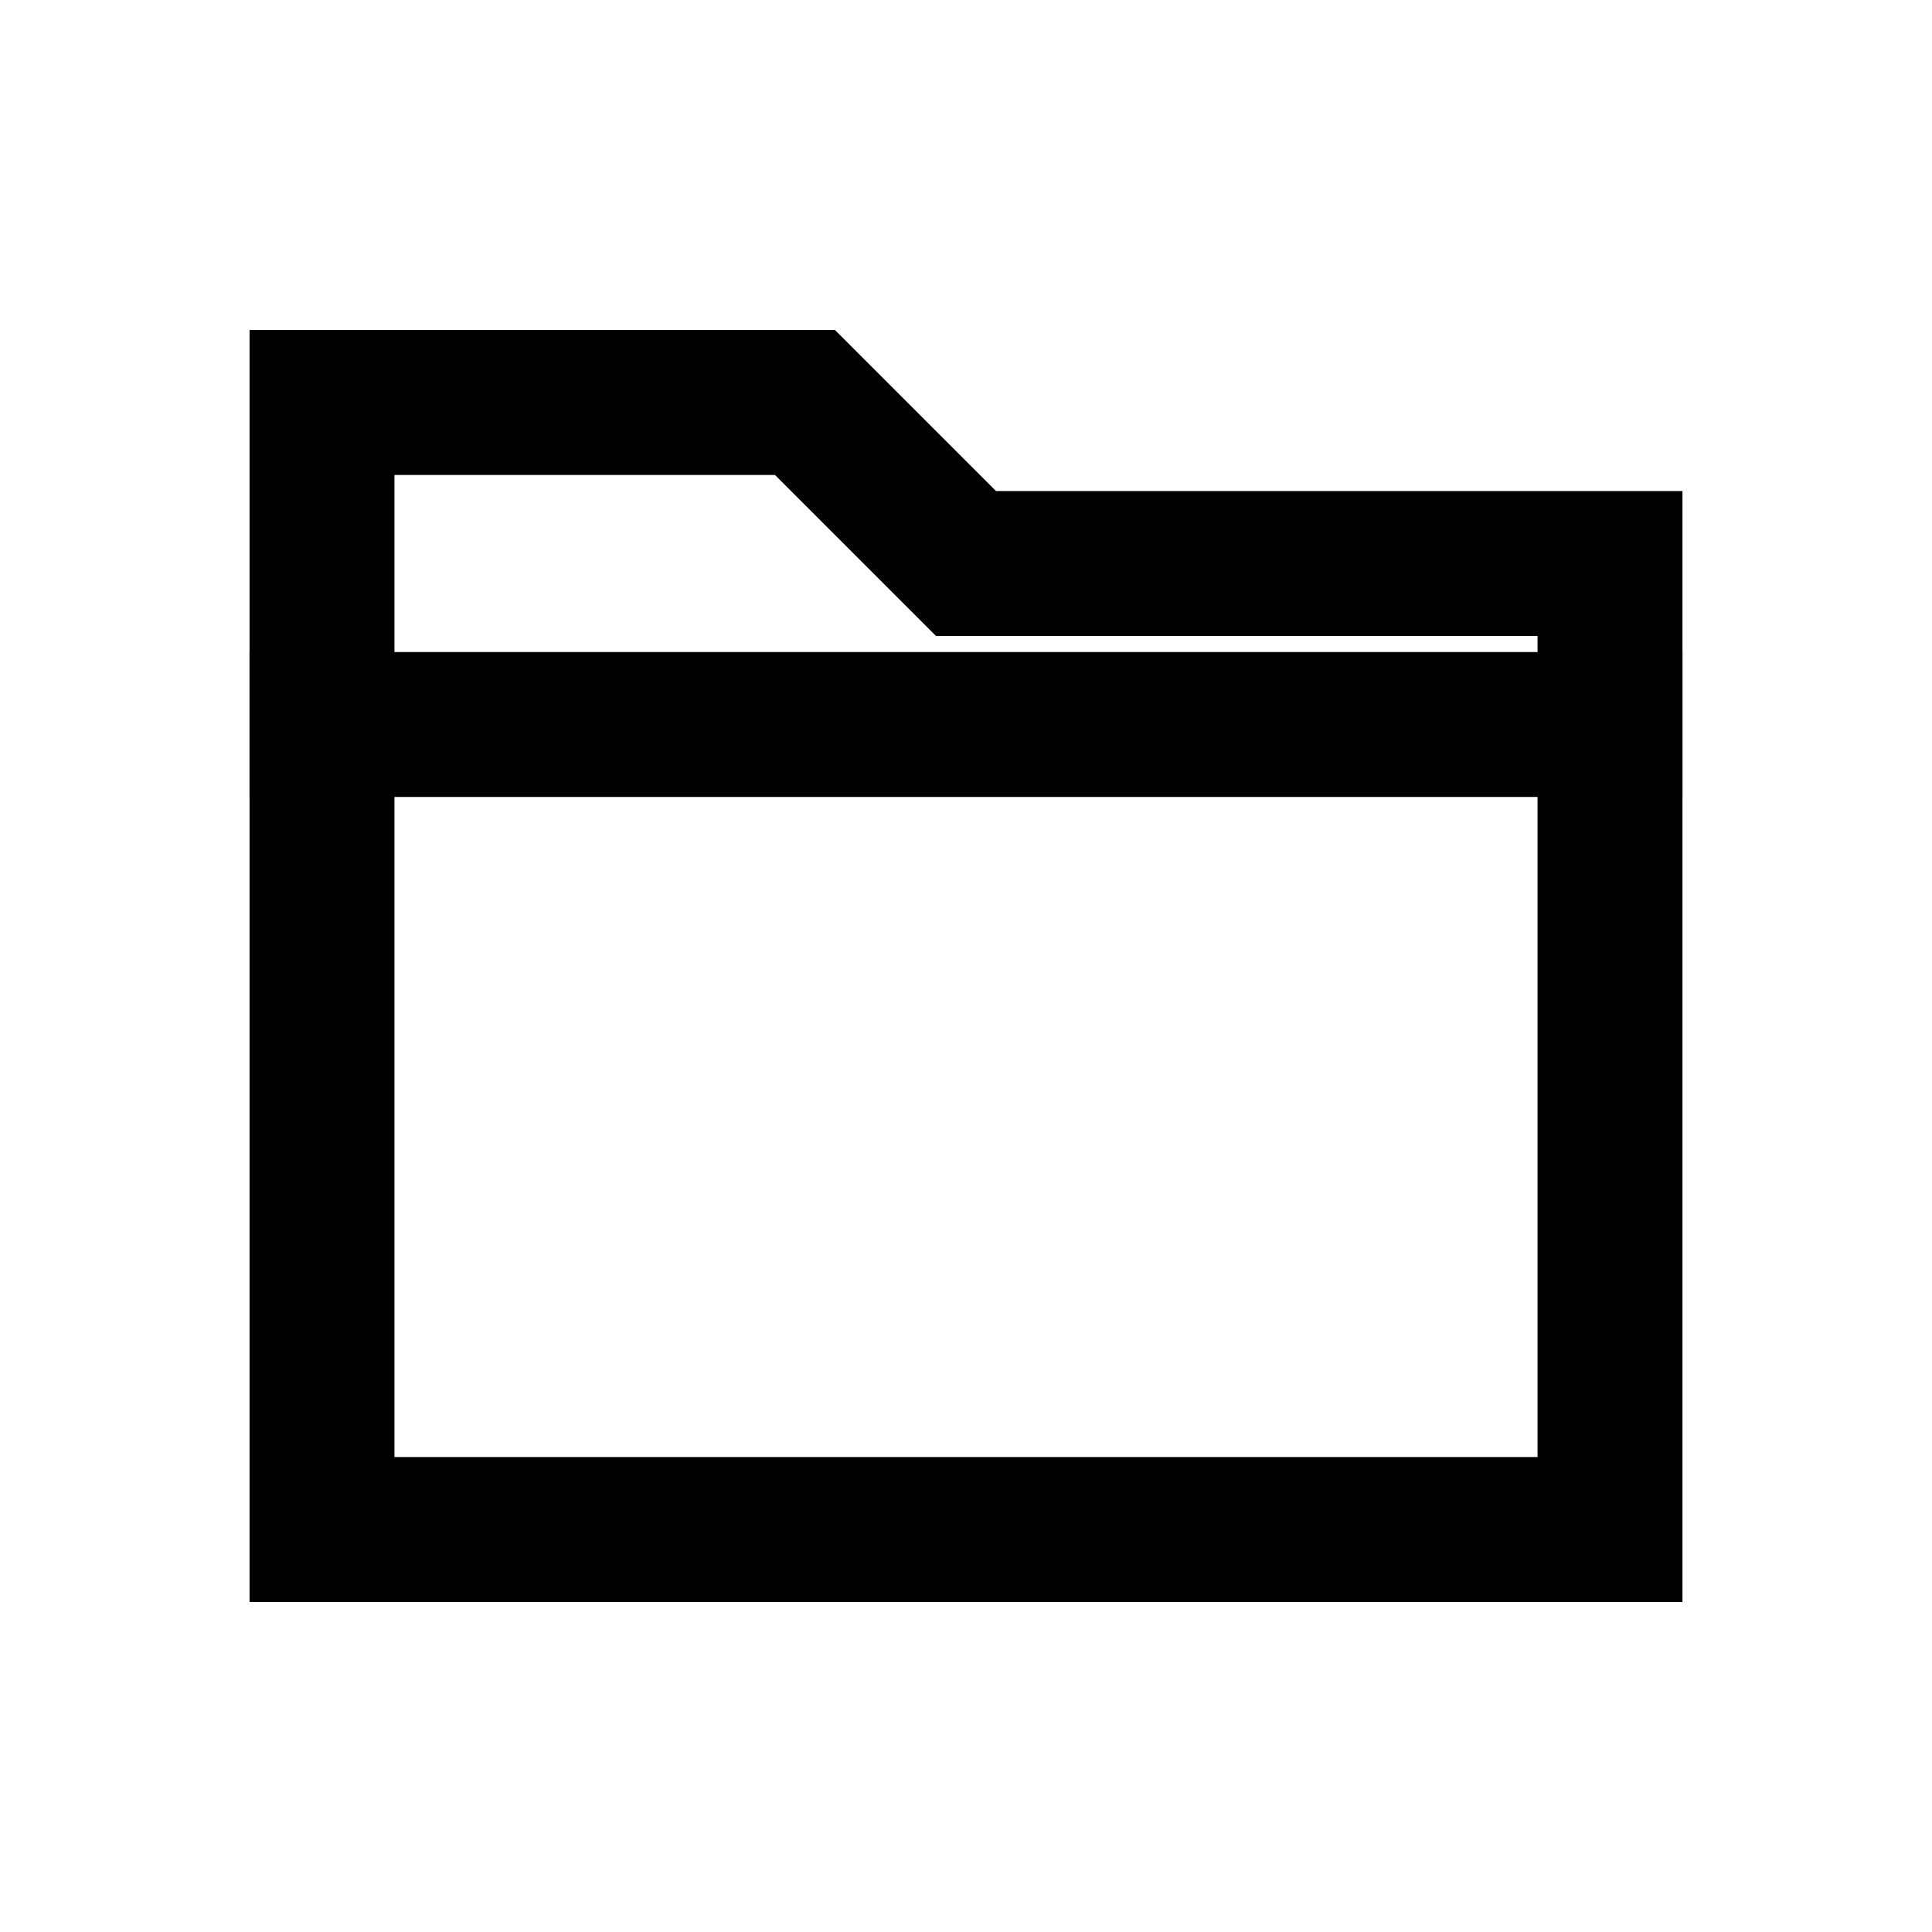
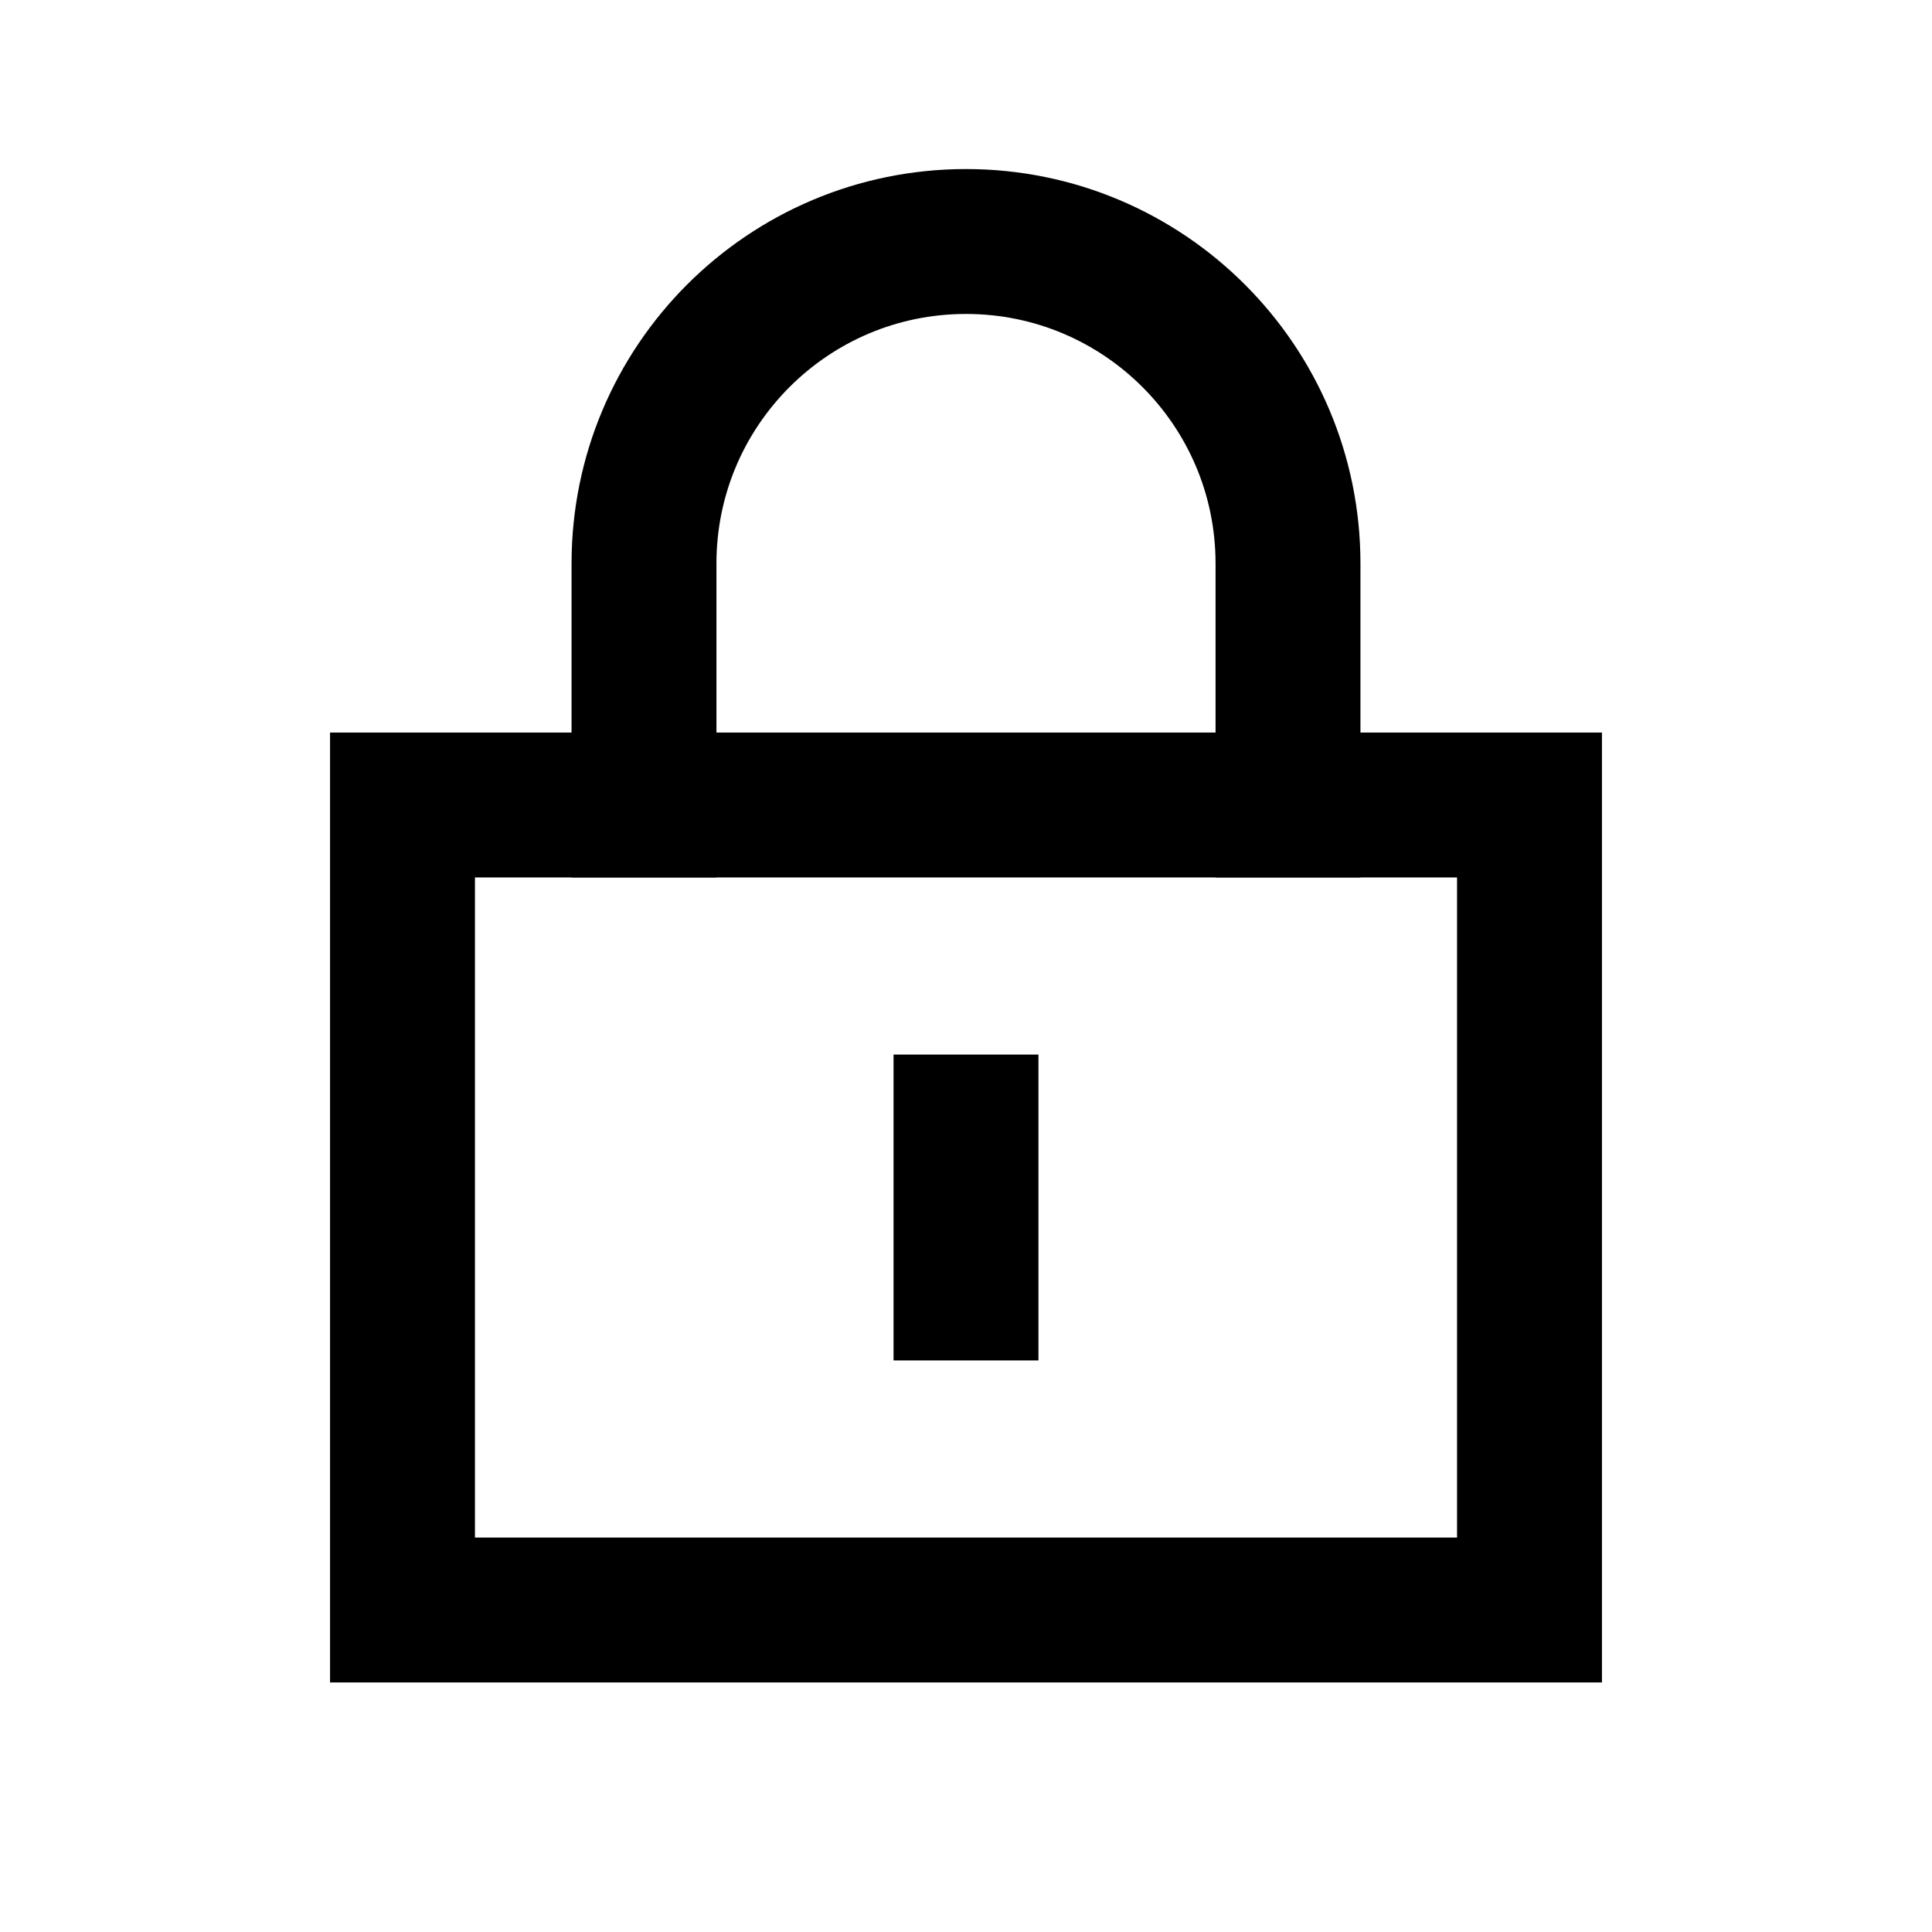
<svg xmlns="http://www.w3.org/2000/svg" viewBox="0 0 24 24" fill="none" stroke="currentColor" stroke-width="1.8" stroke-linecap="square" stroke-linejoin="miter">
-   <path d="M4 5h6l2 2h8v12H4z" />
-   <path d="M4 9h16" />
+   <rect x="5" y="10" width="14" height="10" />
+   <path d="M8 10V7a4 4 0 0 1 8 0v3M12 14v2" />
</svg>
